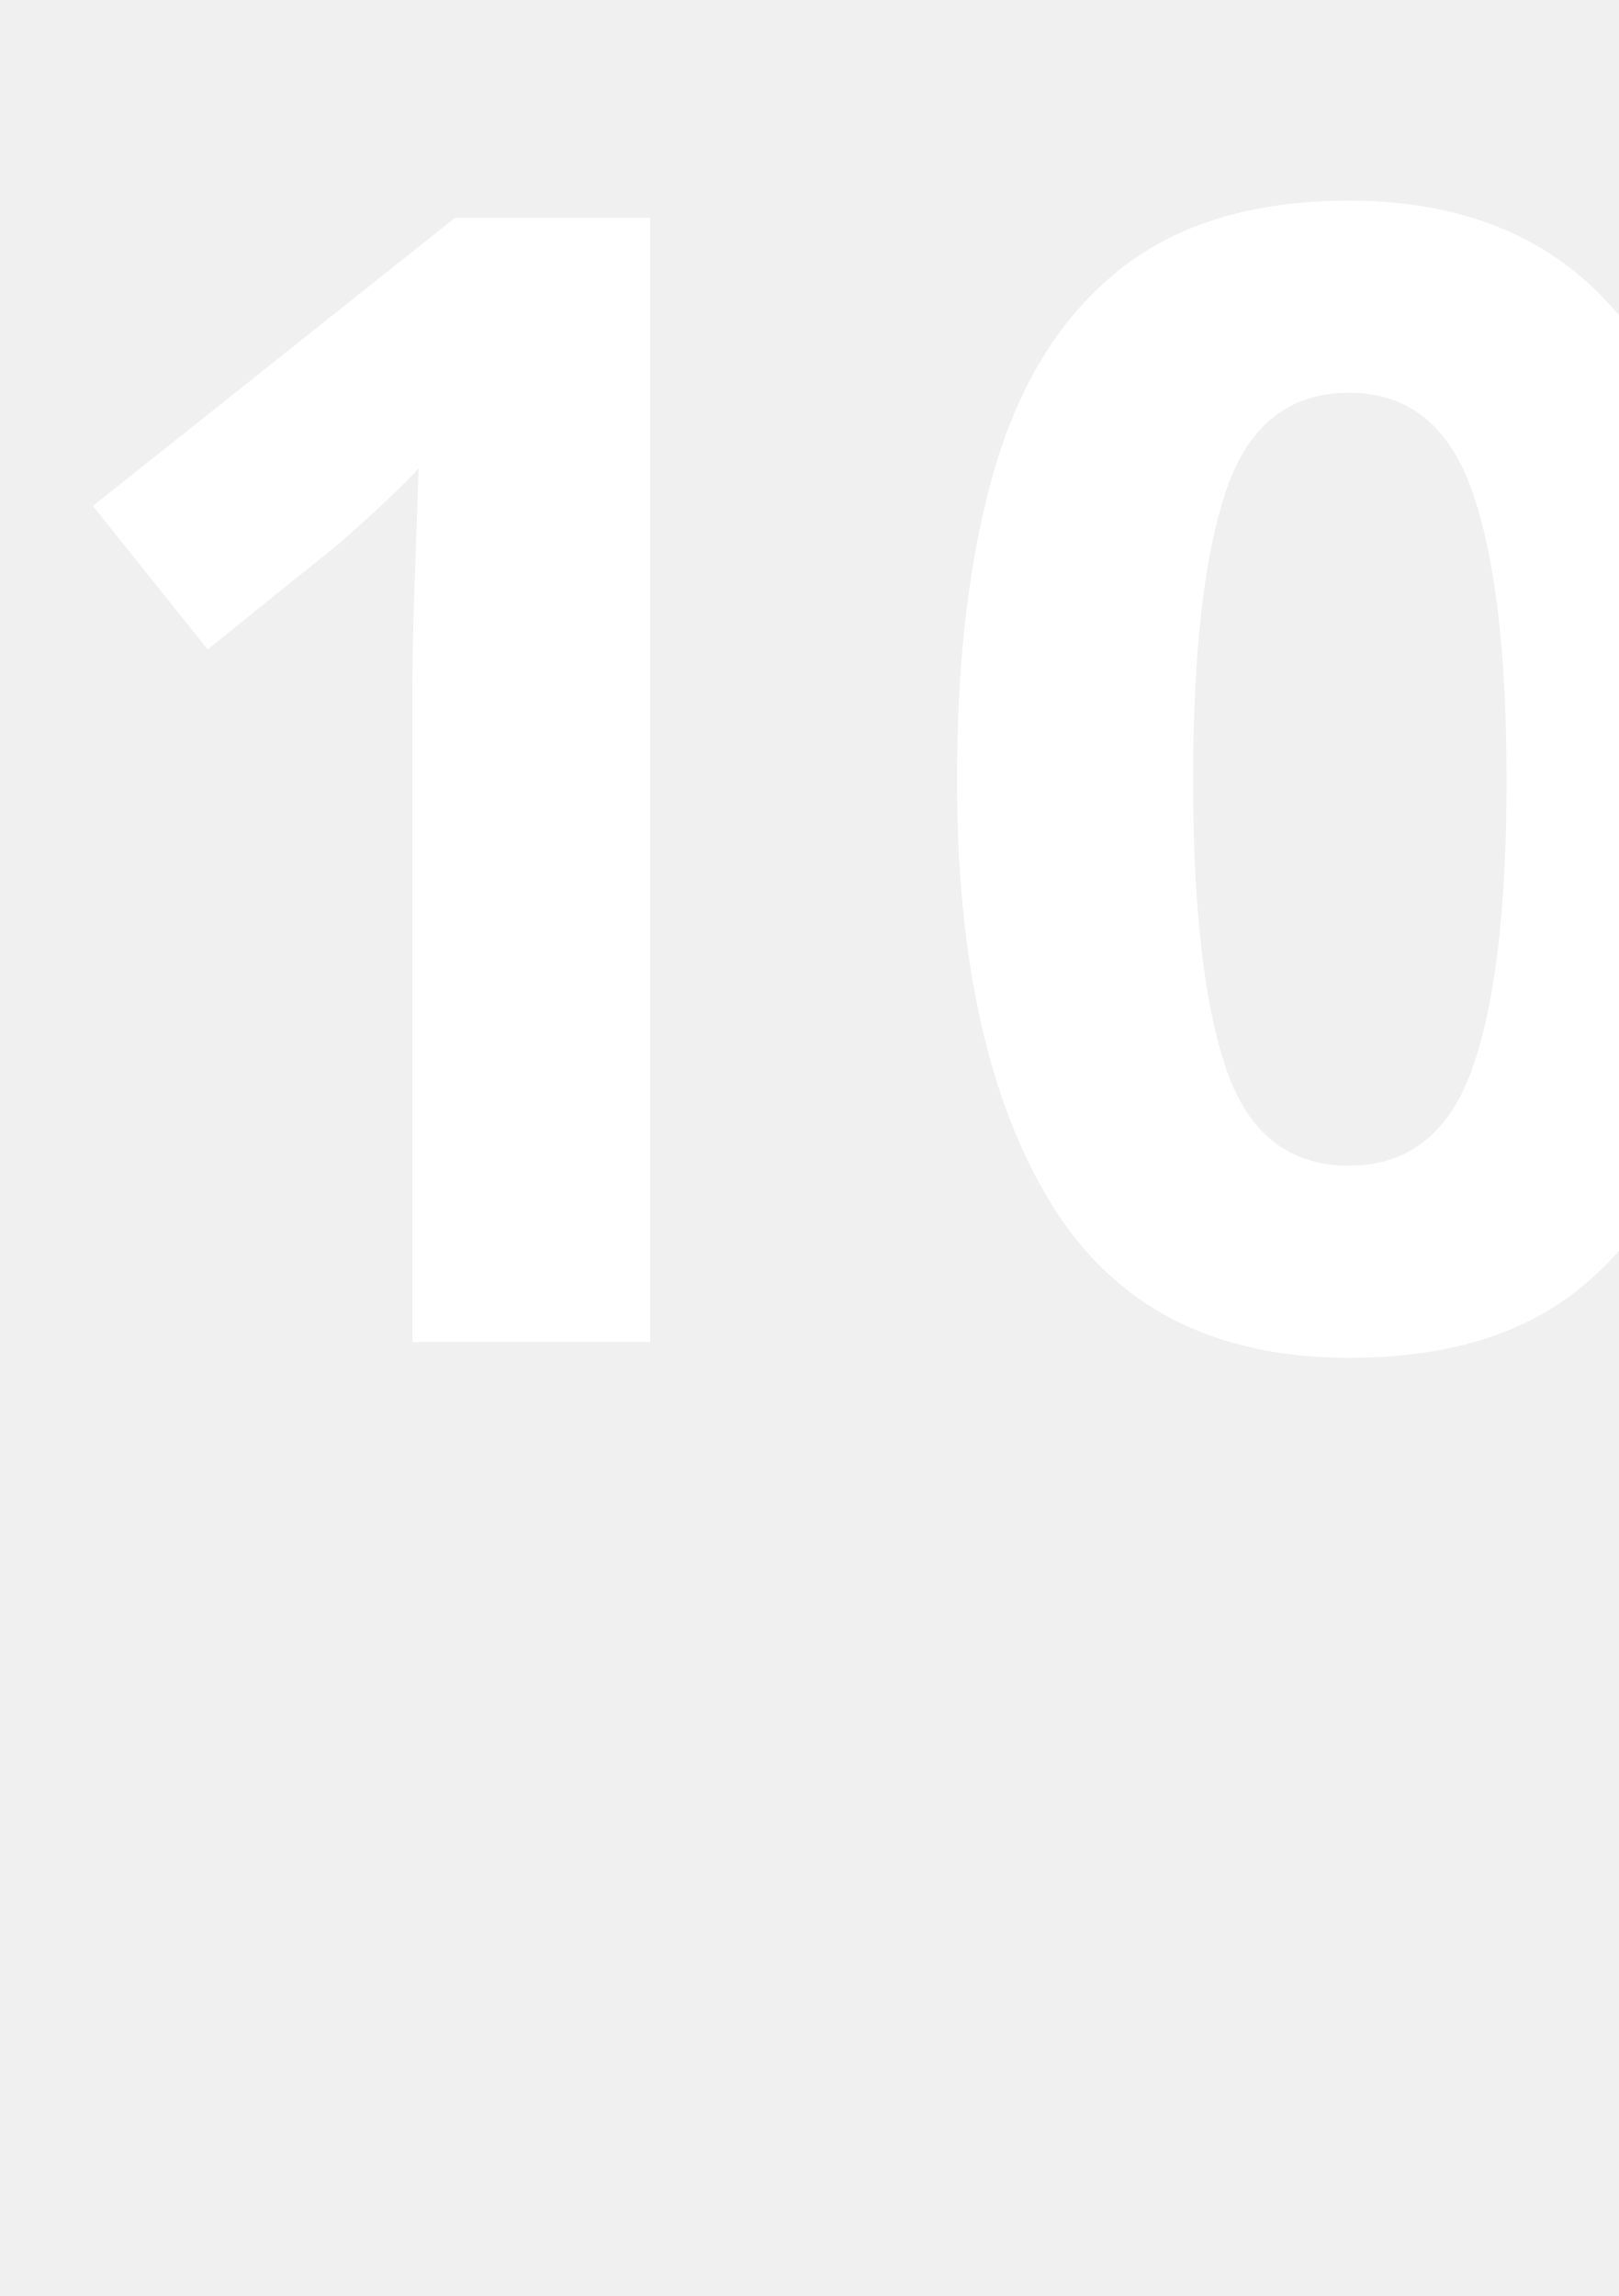
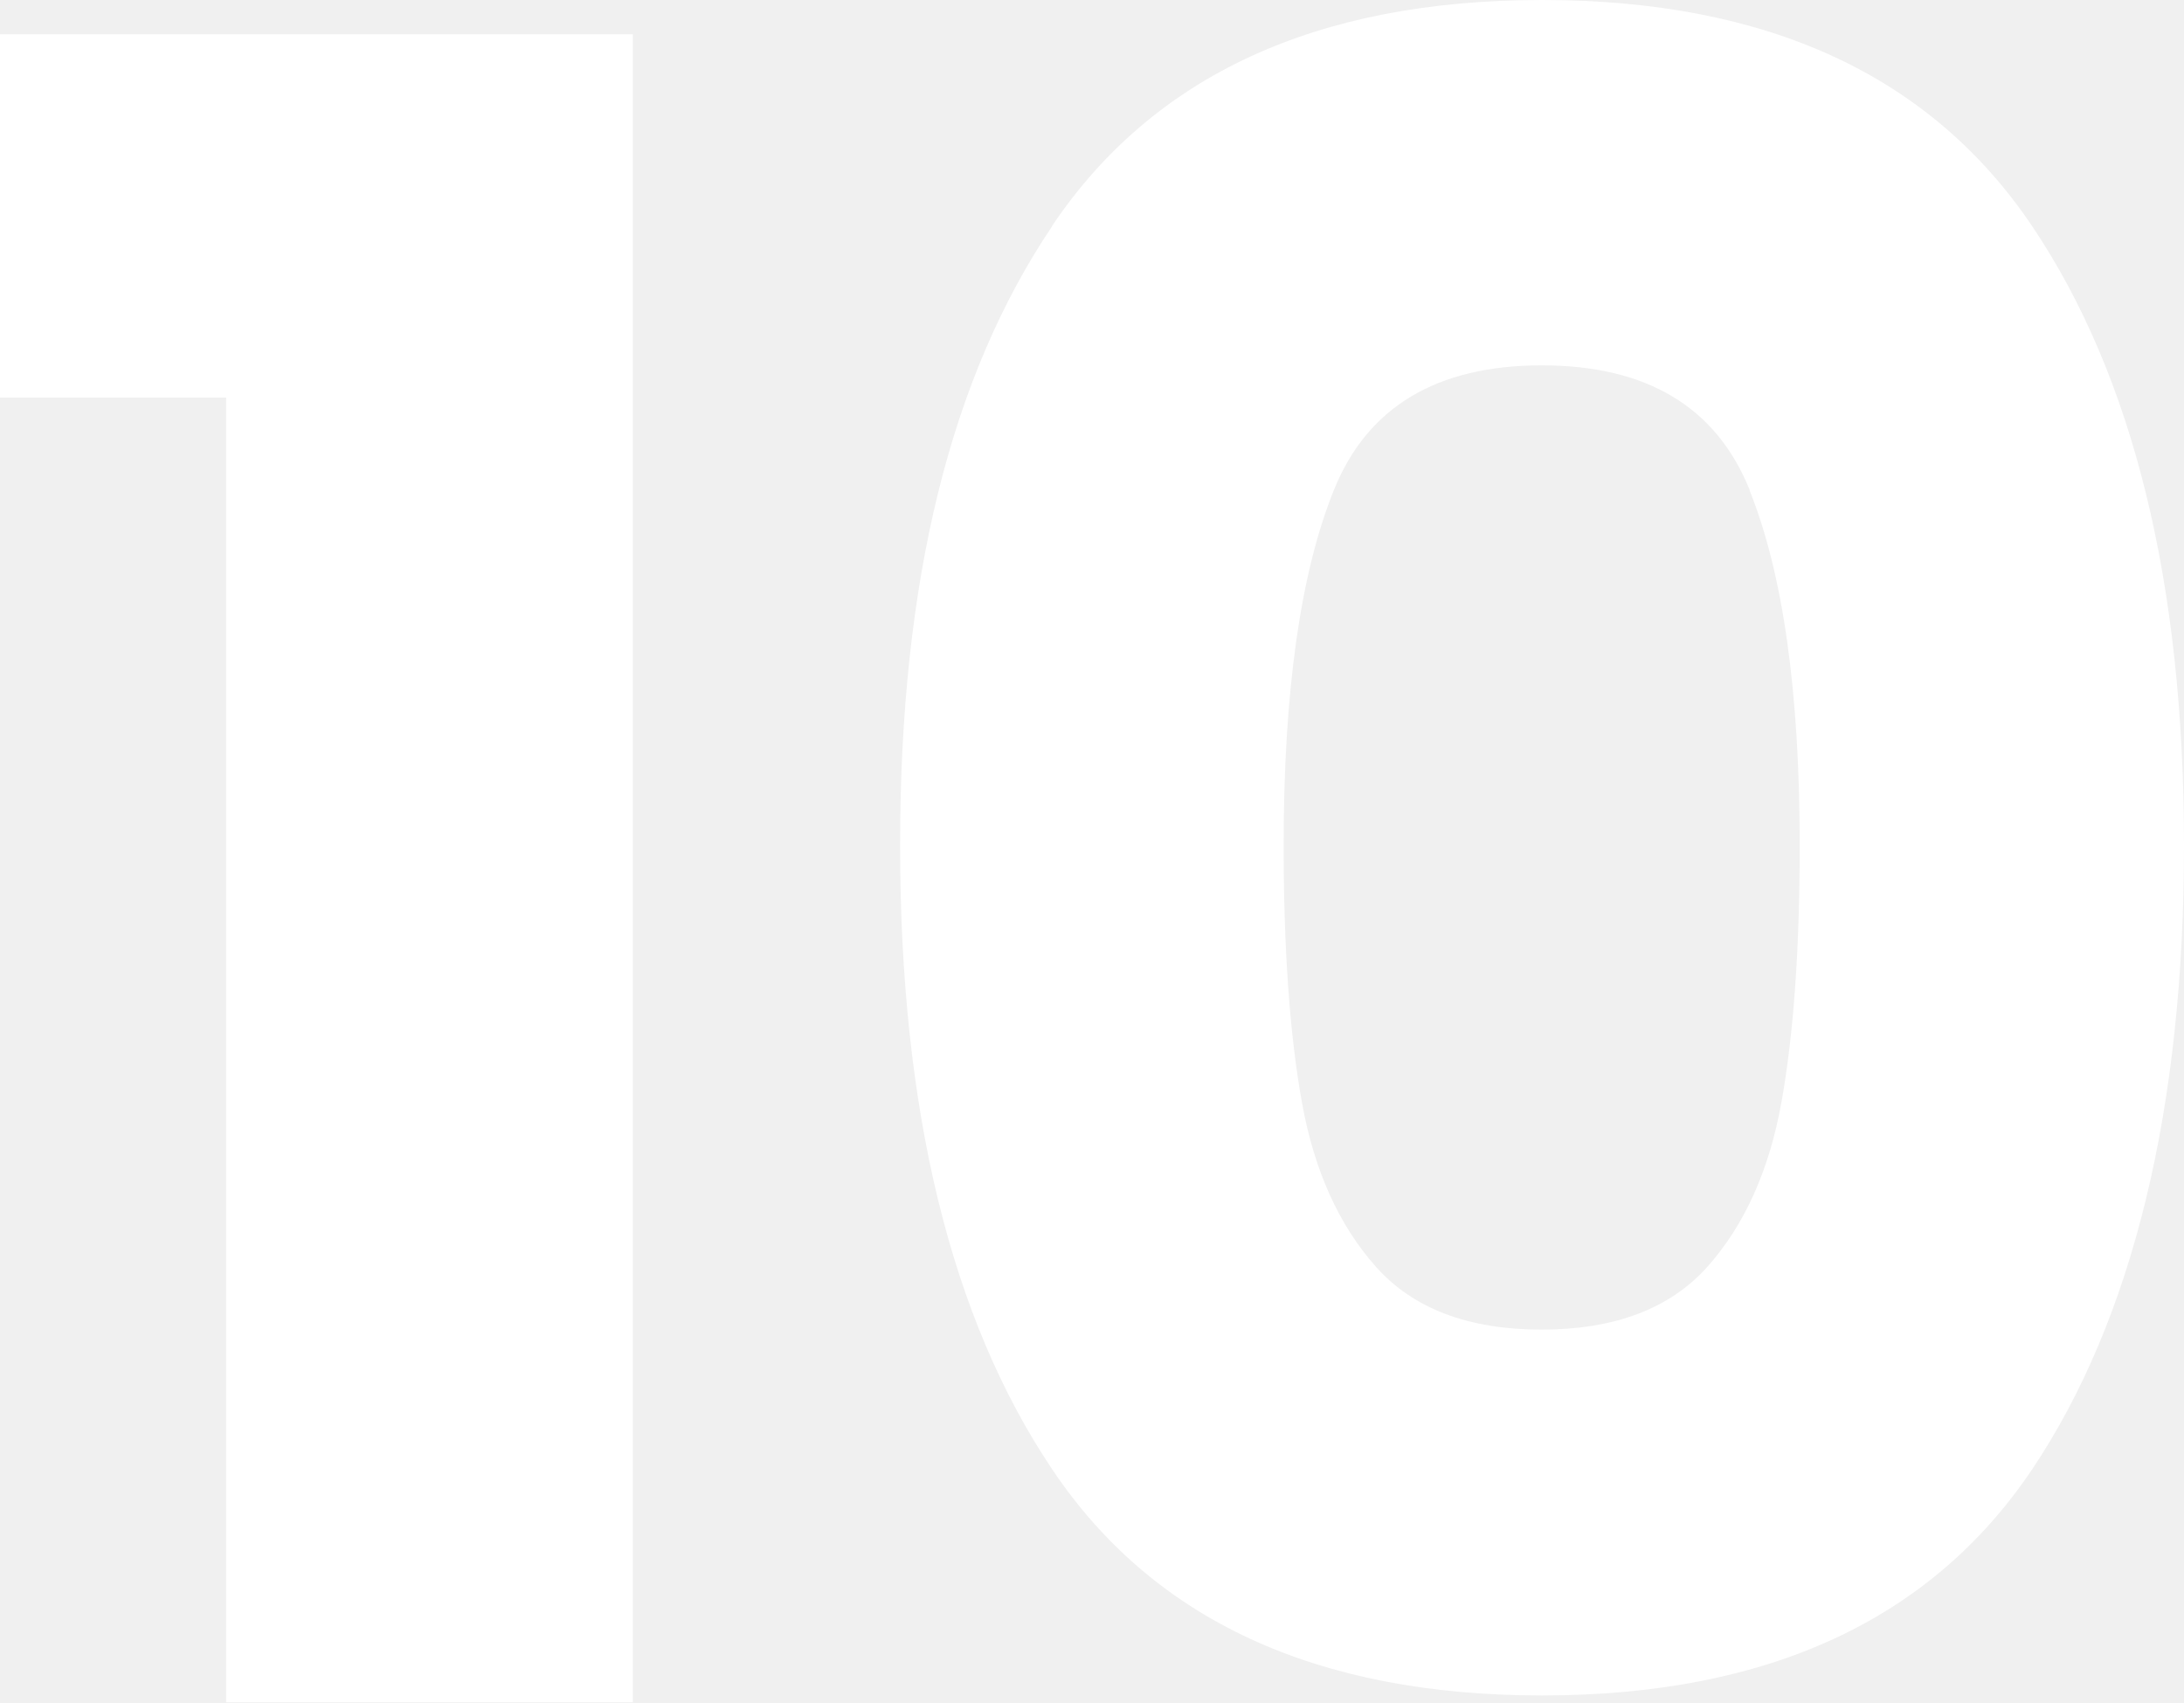
- <svg xmlns="http://www.w3.org/2000/svg" id="Layer_2" data-name="Layer 2" viewBox="0 0 92.52 131.26">
+ <svg xmlns="http://www.w3.org/2000/svg" id="Layer_2" data-name="Layer 2" viewBox="0 0 86.04 67.05">
  <defs>
    <style>
      .cls-1 {
        fill: #fff;
-         font-family: Poppins-Bold, Poppins;
-         font-size: 90px;
-         font-weight: 700;
      }
    </style>
  </defs>
  <g id="Options">
-     <text class="cls-1" transform="translate(0 76.72)">
-       <tspan x="0" y="0">10</tspan>
-     </text>
+     <g>
+       <path class="cls-1" d="m0,15.66V1.35h24.93v65.7H8.91V15.66H0Z" />
+       <path class="cls-1" d="m41.44,8.91C45.43,2.97,51.87,0,60.75,0s15.31,2.97,19.31,8.91c3.99,5.94,5.98,14.07,5.98,24.39s-2,18.63-5.98,24.57c-3.99,5.94-10.43,8.91-19.31,8.91s-15.32-2.97-19.3-8.91c-3.99-5.94-5.99-14.13-5.99-24.57s1.99-18.45,5.99-24.39Zm27.49,10.39c-1.32-3.27-4.05-4.91-8.19-4.91s-6.87,1.64-8.19,4.91c-1.32,3.27-1.98,7.94-1.98,14,0,4.08.24,7.46.72,10.12.48,2.67,1.45,4.83,2.92,6.48,1.47,1.65,3.65,2.47,6.52,2.47s5.05-.82,6.53-2.47c1.47-1.65,2.44-3.81,2.92-6.48.48-2.67.72-6.04.72-10.12,0-6.06-.66-10.72-1.98-14Z" />
+     </g>
  </g>
</svg>
